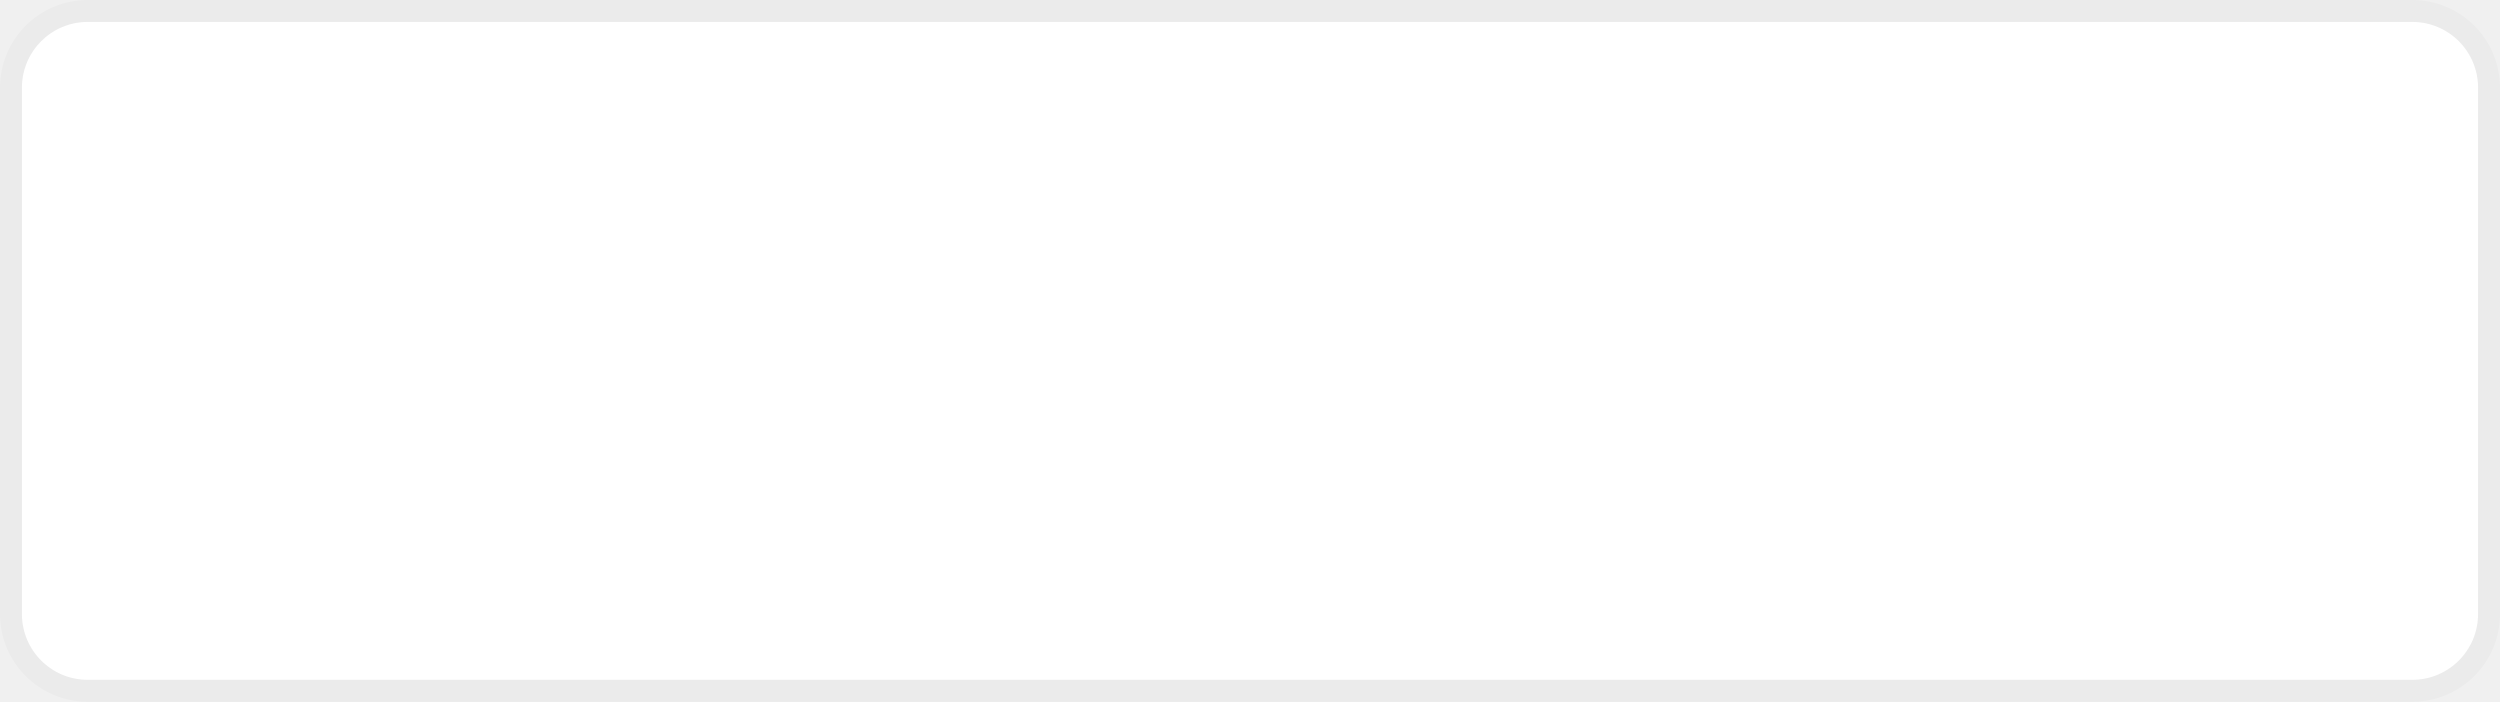
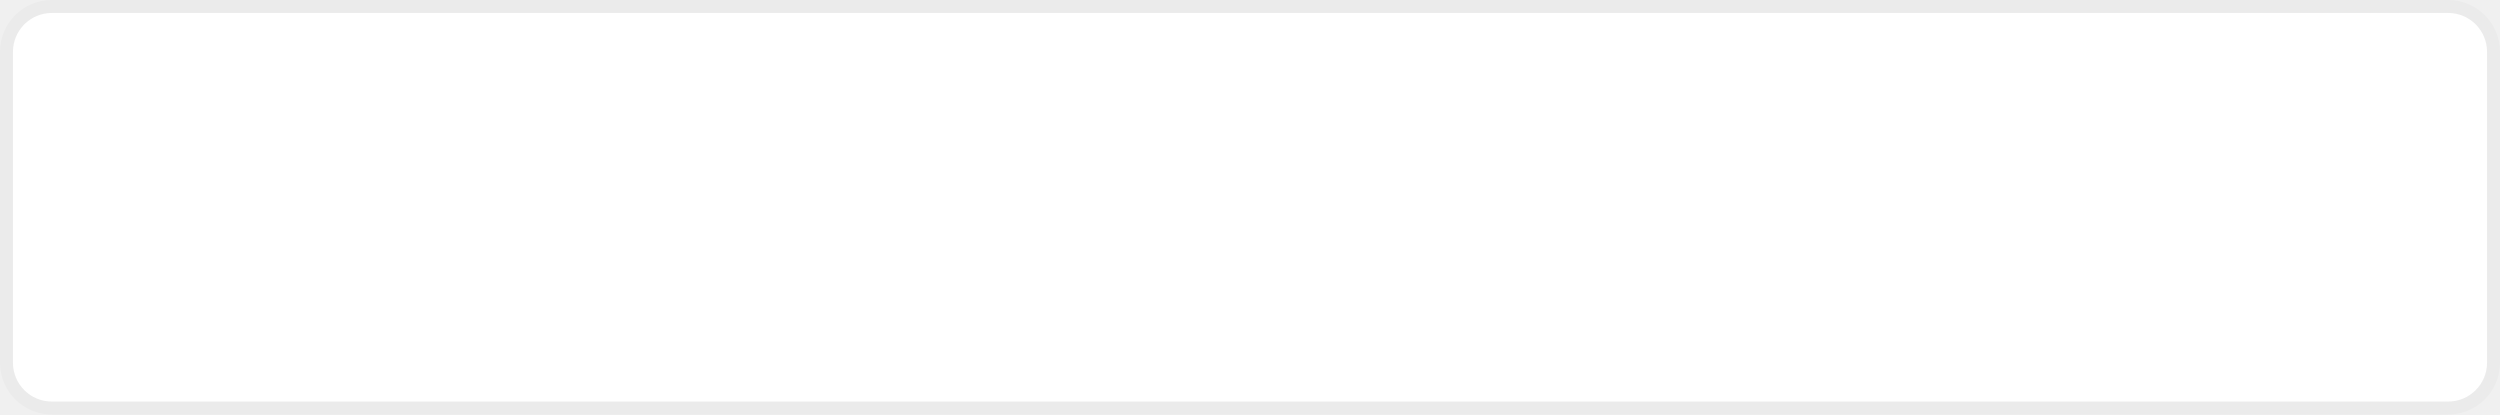
- <svg xmlns="http://www.w3.org/2000/svg" version="1.1" width="114px" height="32px">
-   <g transform="matrix(1 0 0 1 -362 -262 )">
-     <path d="M 363 266  A 3 3 0 0 1 366 263 L 472 263  A 3 3 0 0 1 475 266 L 475 290  A 3 3 0 0 1 472 293 L 366 293  A 3 3 0 0 1 363 290 L 363 266  Z " fill-rule="nonzero" fill="#ffffff" stroke="none" />
-     <path d="M 362.5 266  A 3.5 3.5 0 0 1 366 262.5 L 472 262.5  A 3.5 3.5 0 0 1 475.5 266 L 475.5 290  A 3.5 3.5 0 0 1 472 293.5 L 366 293.5  A 3.5 3.5 0 0 1 362.5 290 L 362.5 266  Z " stroke-width="1" stroke="#000000" fill="none" stroke-opacity="0.02" />
+ <svg xmlns="http://www.w3.org/2000/svg" version="1.1" width="193px" height="32px">
+   <g transform="matrix(1 0 0 1 -363 -311 )">
+     <path d="M 364 315  A 3 3 0 0 1 367 312 L 552 312  A 3 3 0 0 1 555 315 L 555 339  A 3 3 0 0 1 552 342 L 367 342  A 3 3 0 0 1 364 339 L 364 315  Z " fill-rule="nonzero" fill="#ffffff" stroke="none" />
+     <path d="M 363.5 315  A 3.5 3.5 0 0 1 367 311.5 L 552 311.5  A 3.5 3.5 0 0 1 555.5 315 L 555.5 339  A 3.5 3.5 0 0 1 552 342.5 L 367 342.5  A 3.5 3.5 0 0 1 363.5 339 L 363.5 315  Z " stroke-width="1" stroke="#000000" fill="none" stroke-opacity="0.02" />
  </g>
</svg>
